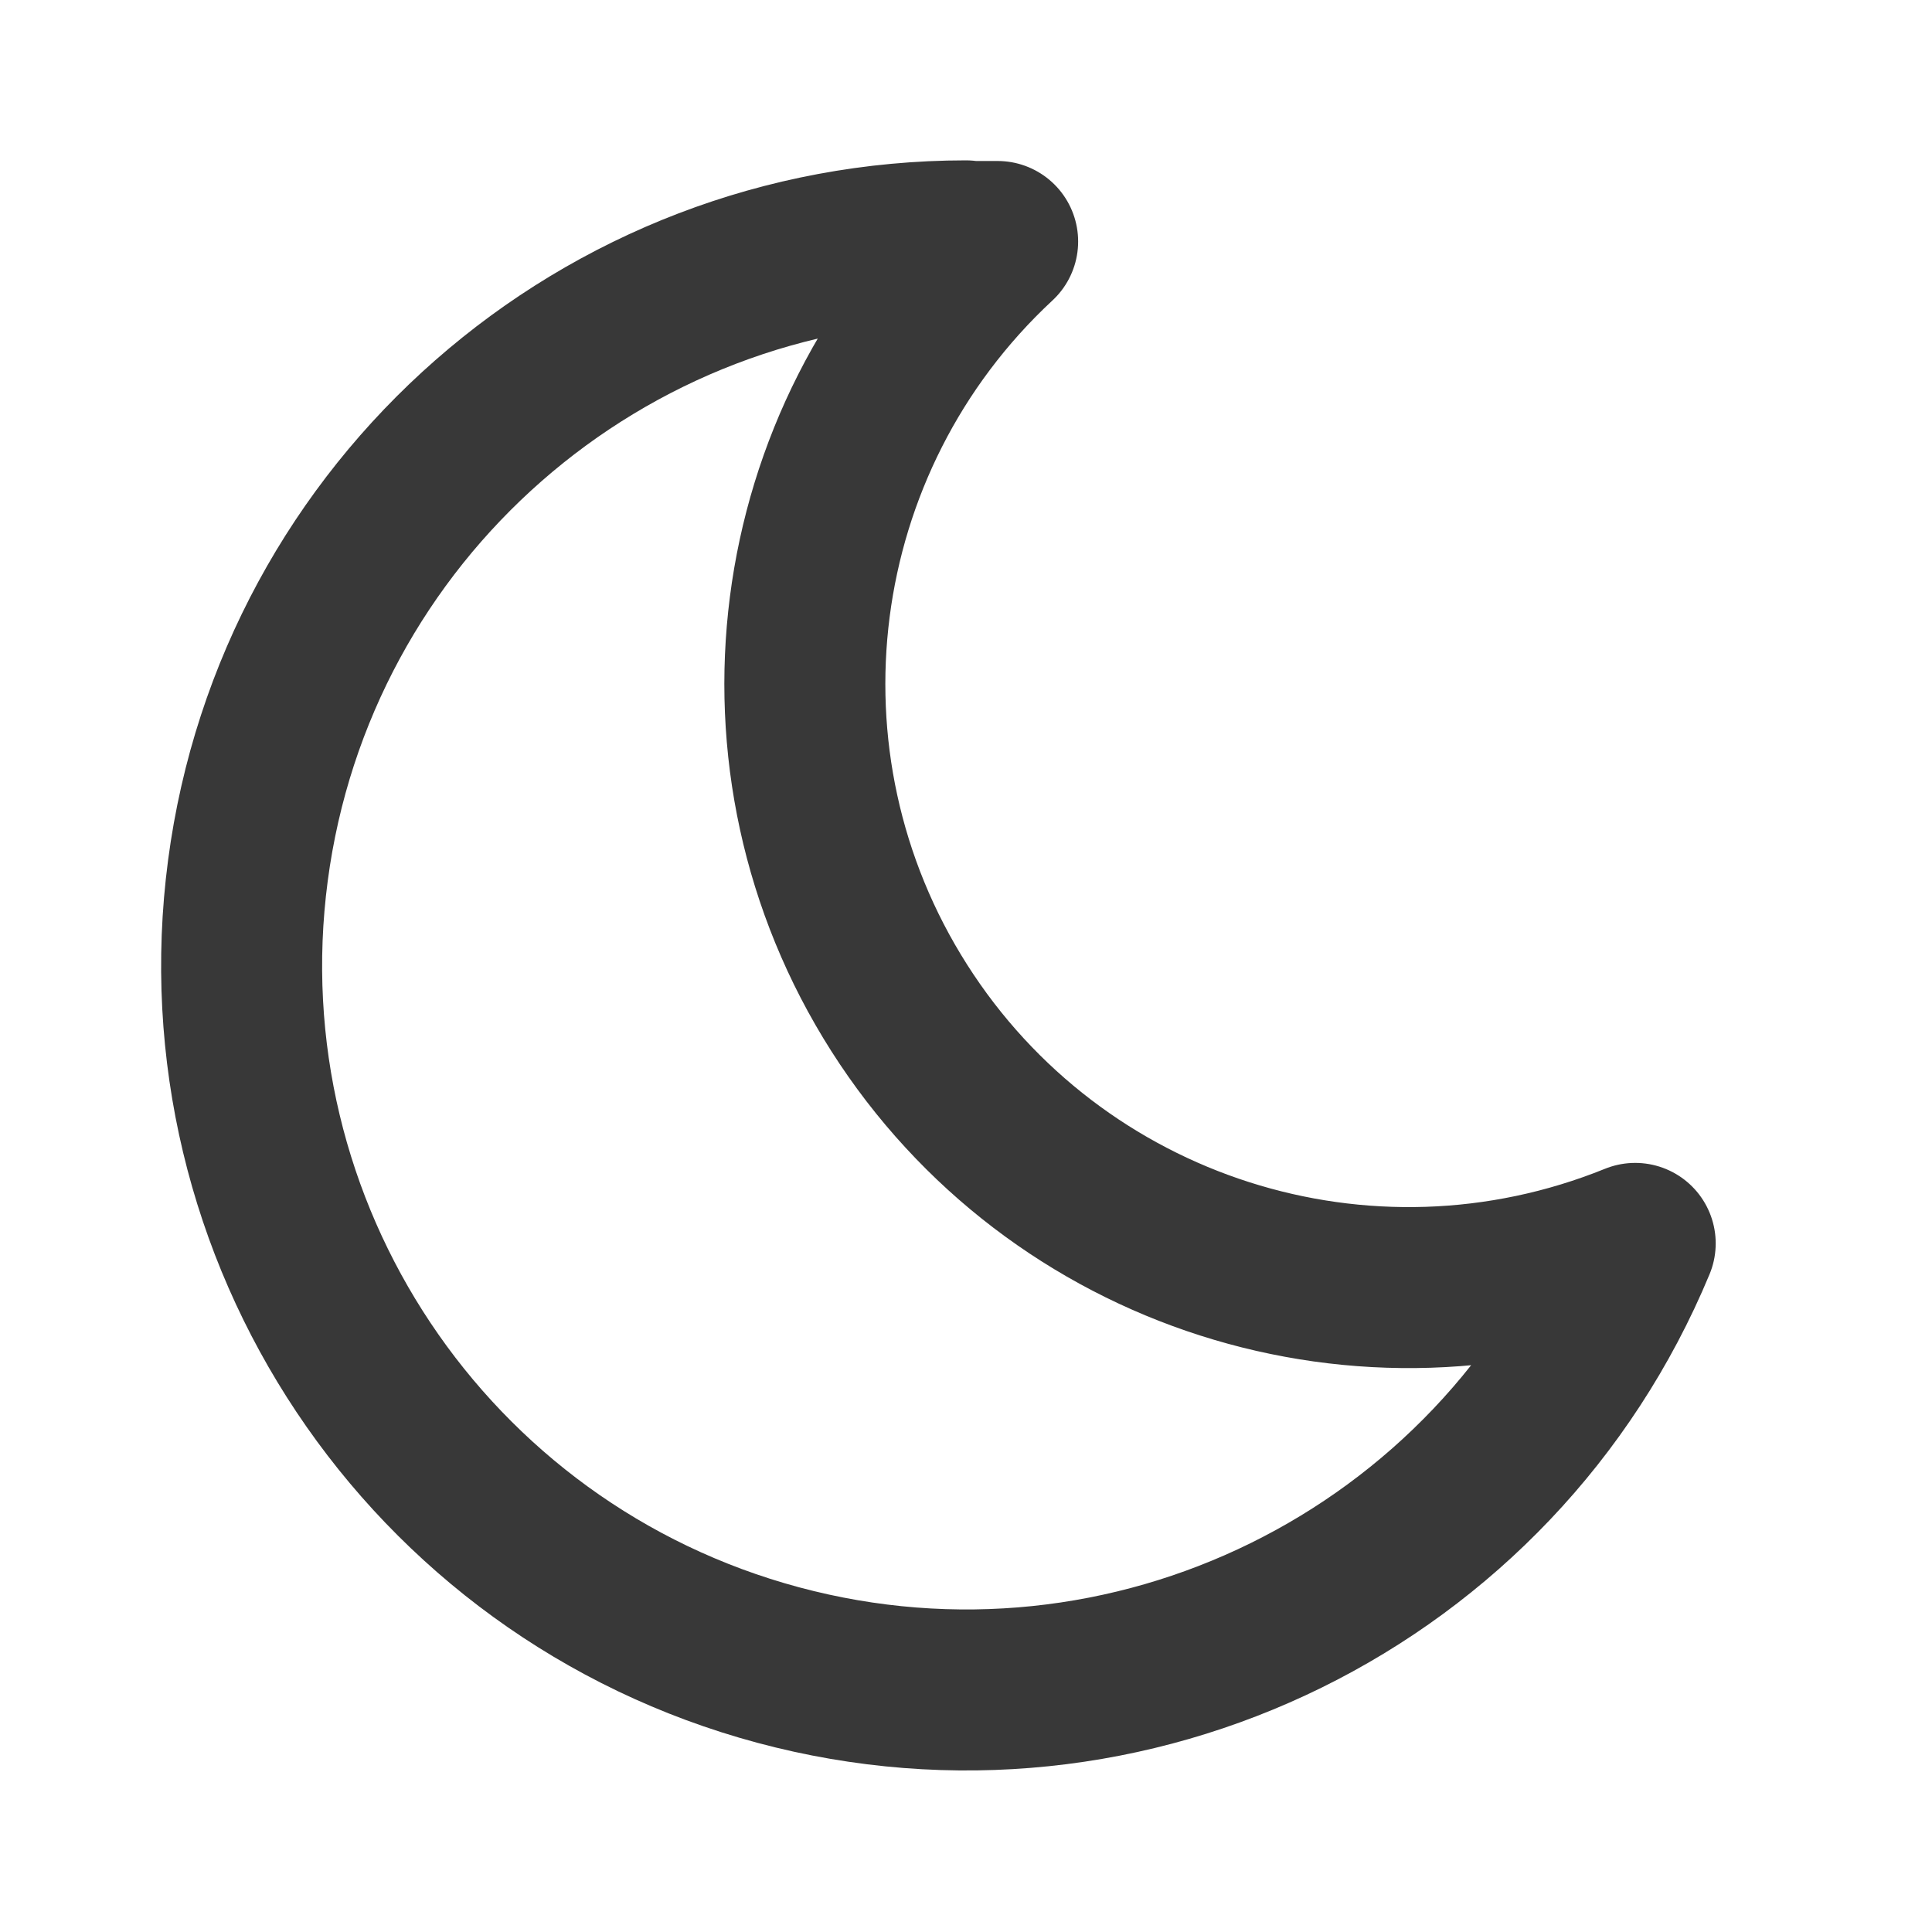
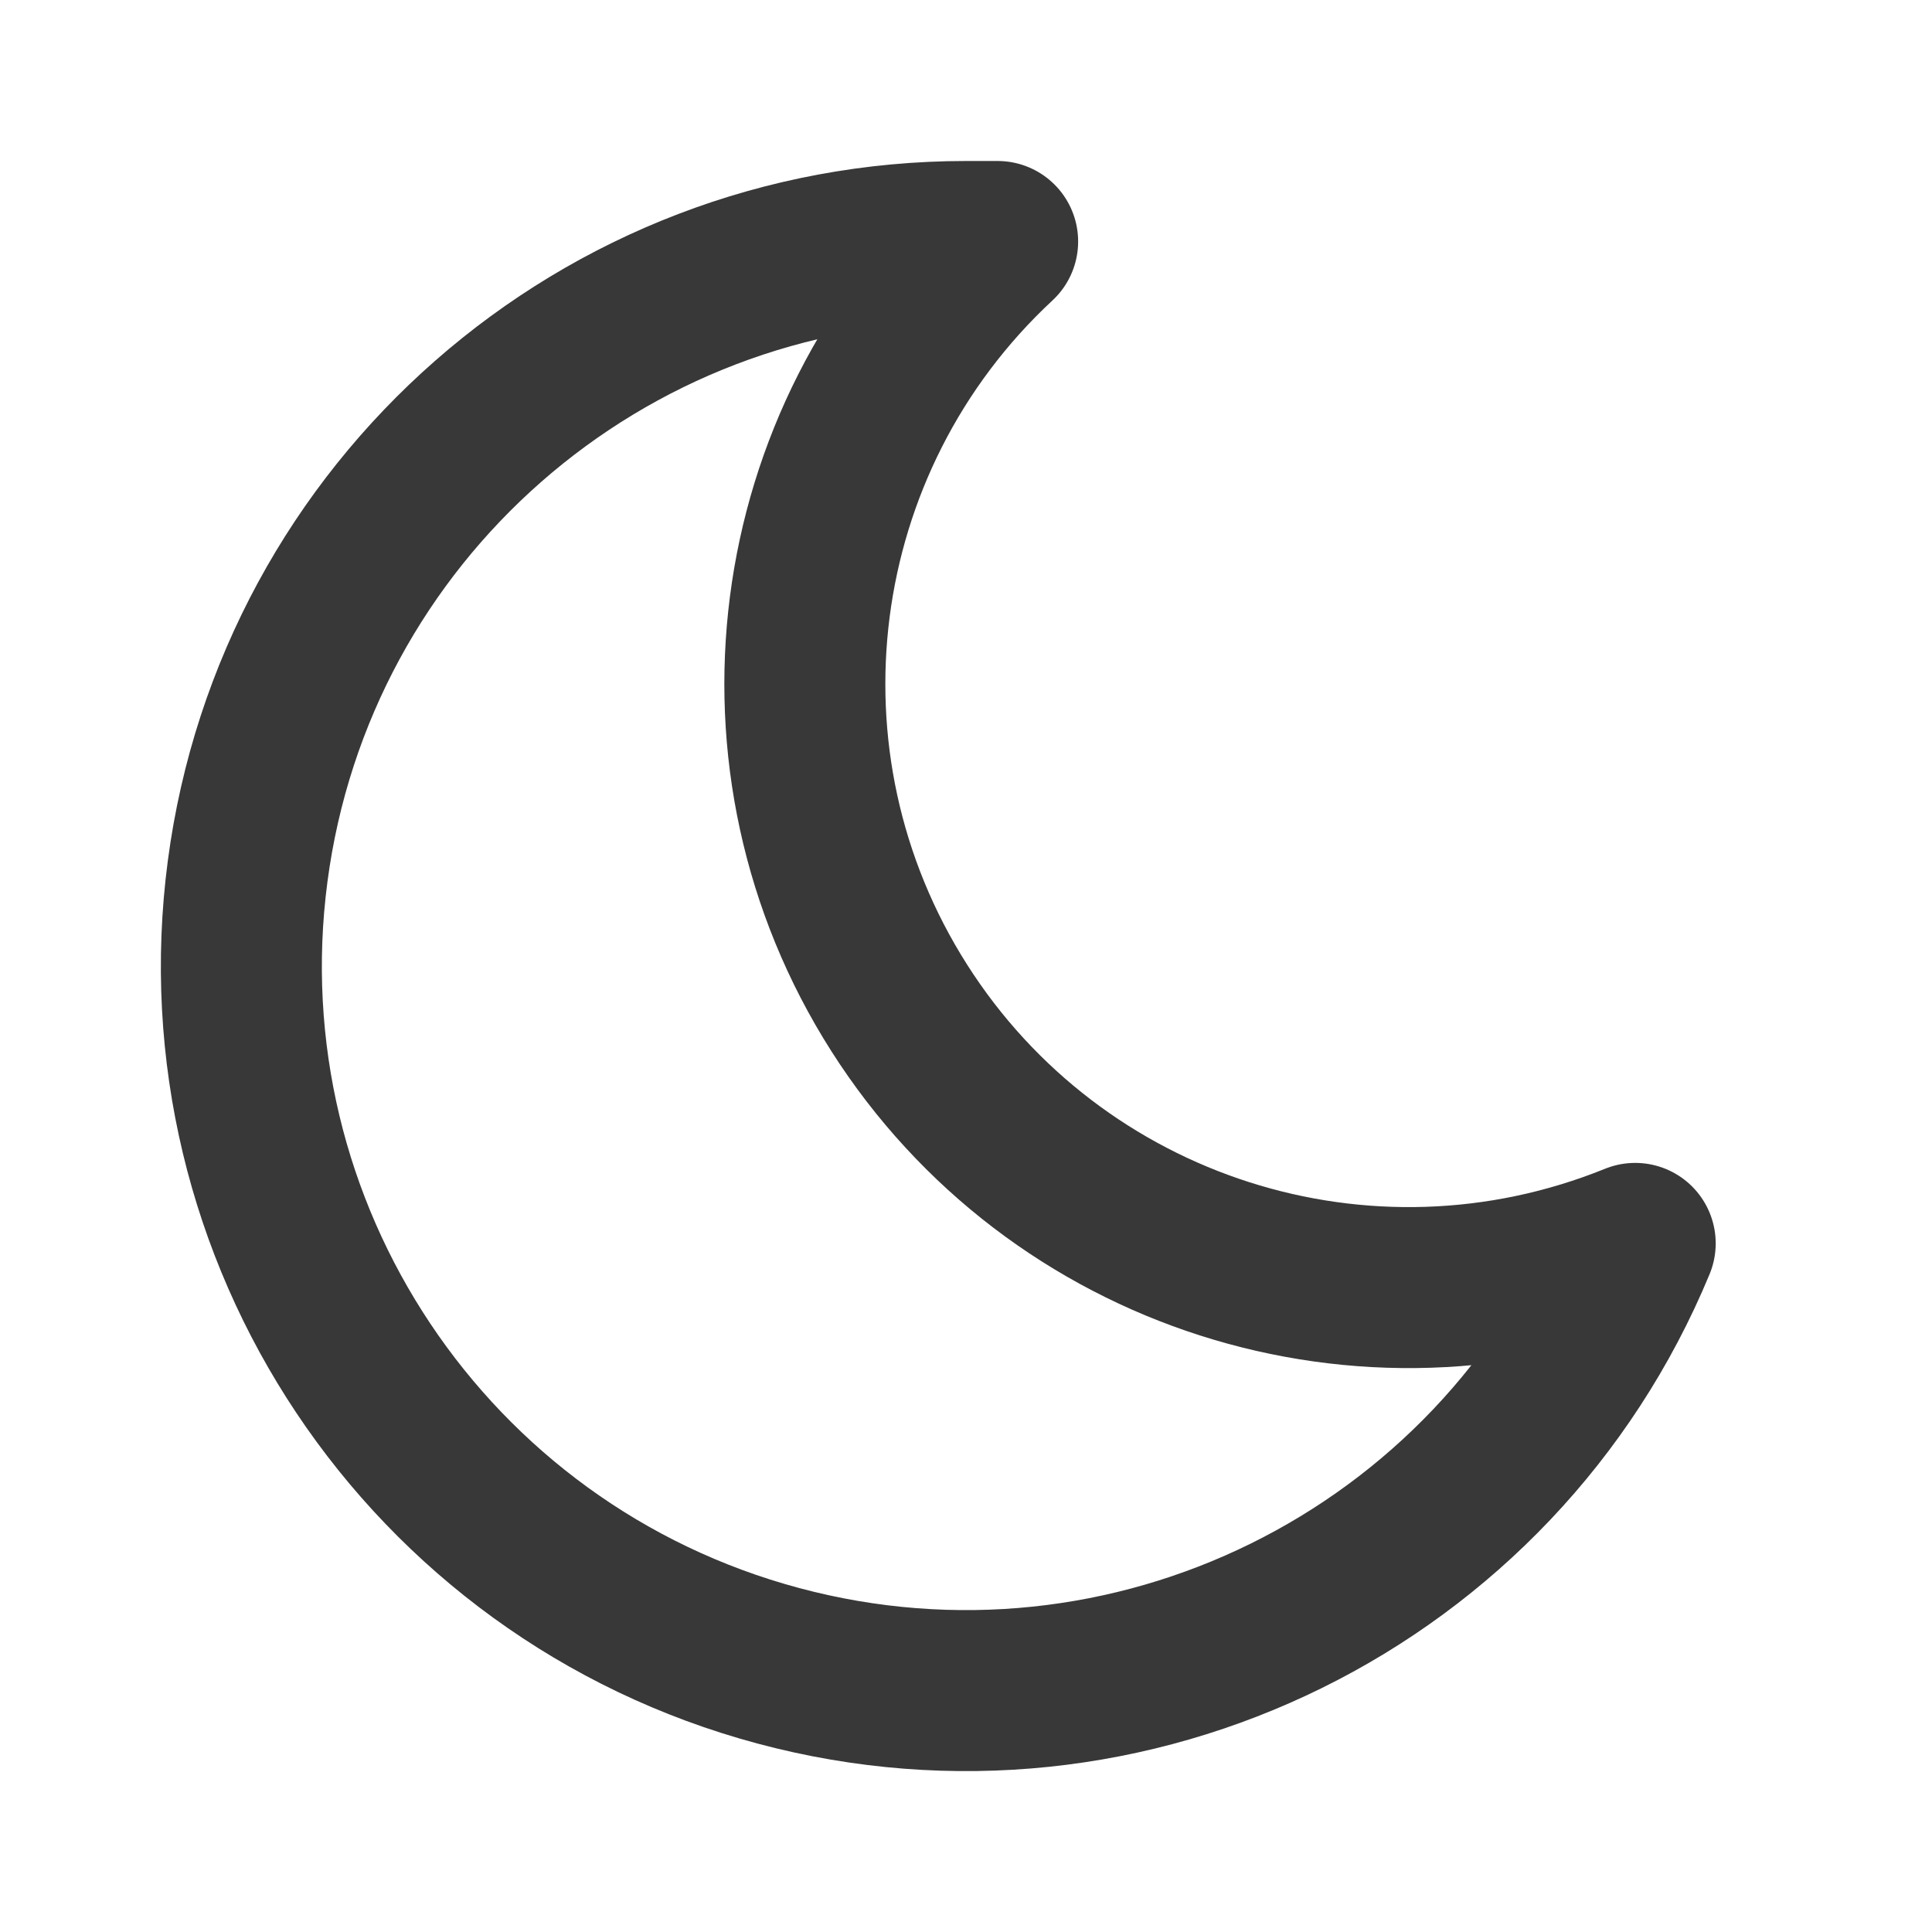
<svg xmlns="http://www.w3.org/2000/svg" width="16" height="16" viewBox="0 0 24 24" fill="none" stroke="#383838" stroke-width="2" stroke-linecap="round" stroke-linejoin="round">
-   <path d="M12 3c.132 0 .263 0 .393 0a7.5 7.5 0 0 0 7.92 12.446a9 9 0 1 1 -8.313 -12.454z" />
+   <path d="M12 3c.132 0 .263 0 .393 0a7.5 7.5 0 0 0 7.92 12.446A9 9 0 1 1 12 3z" />
</svg>
